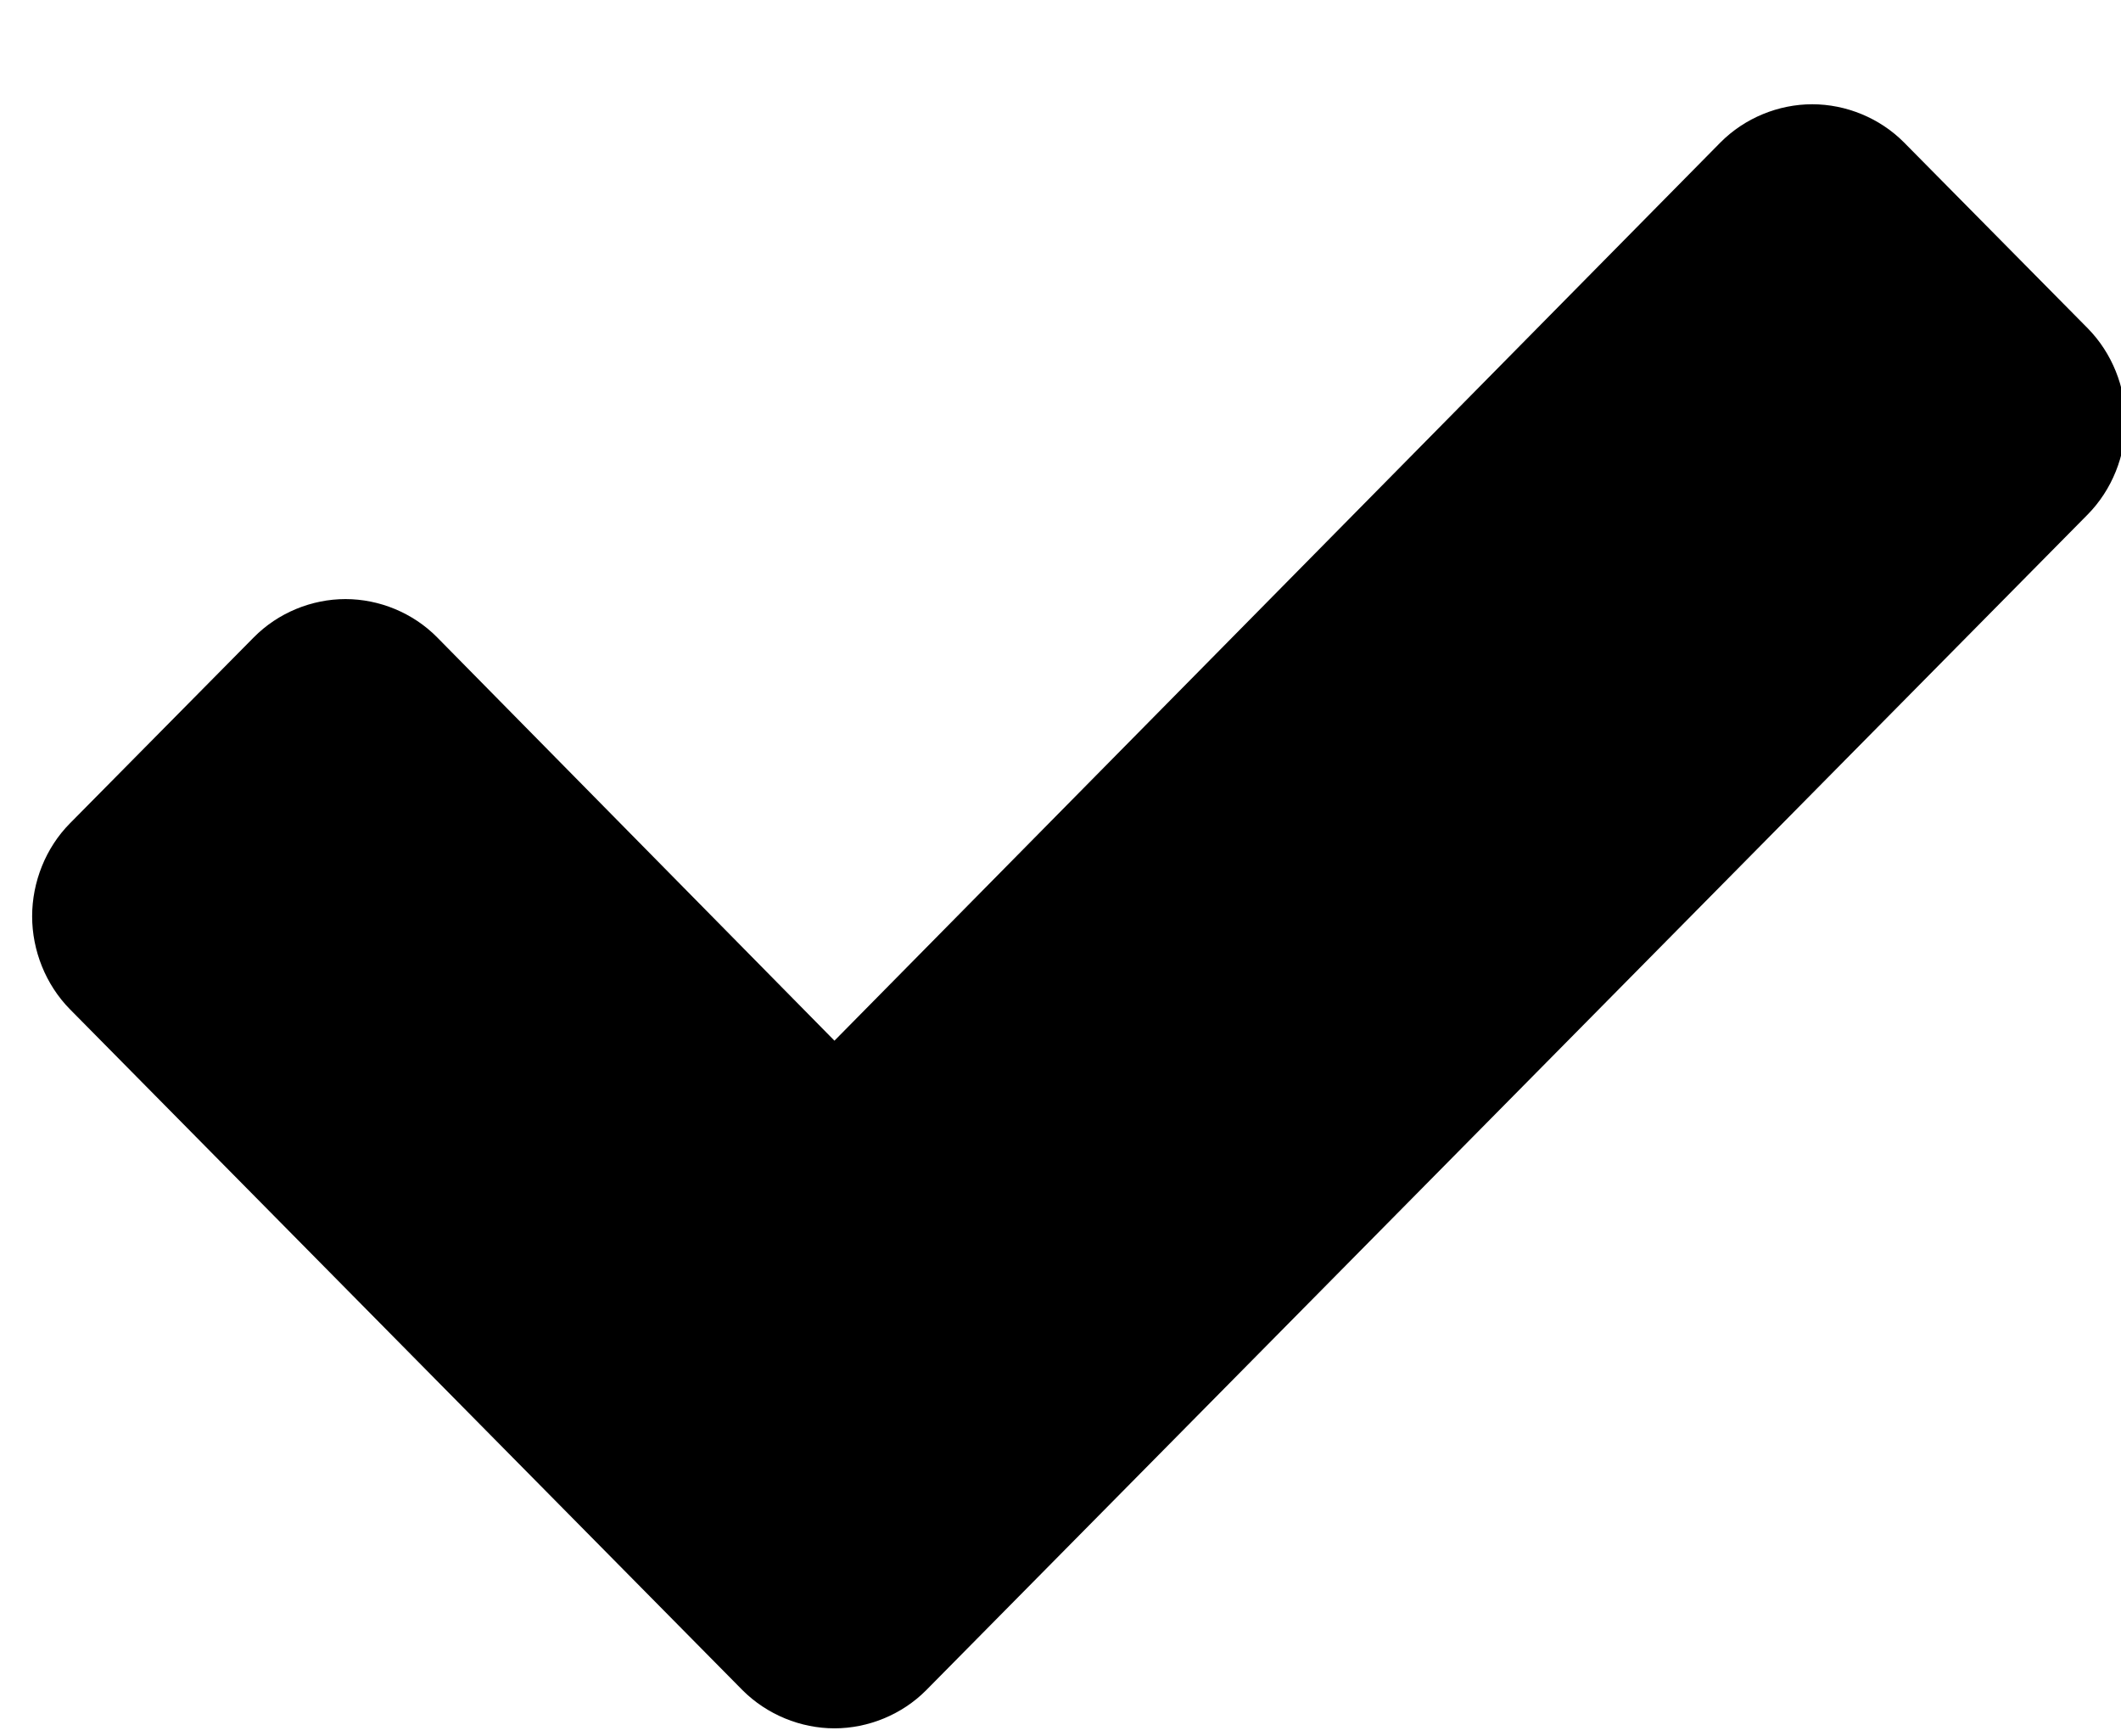
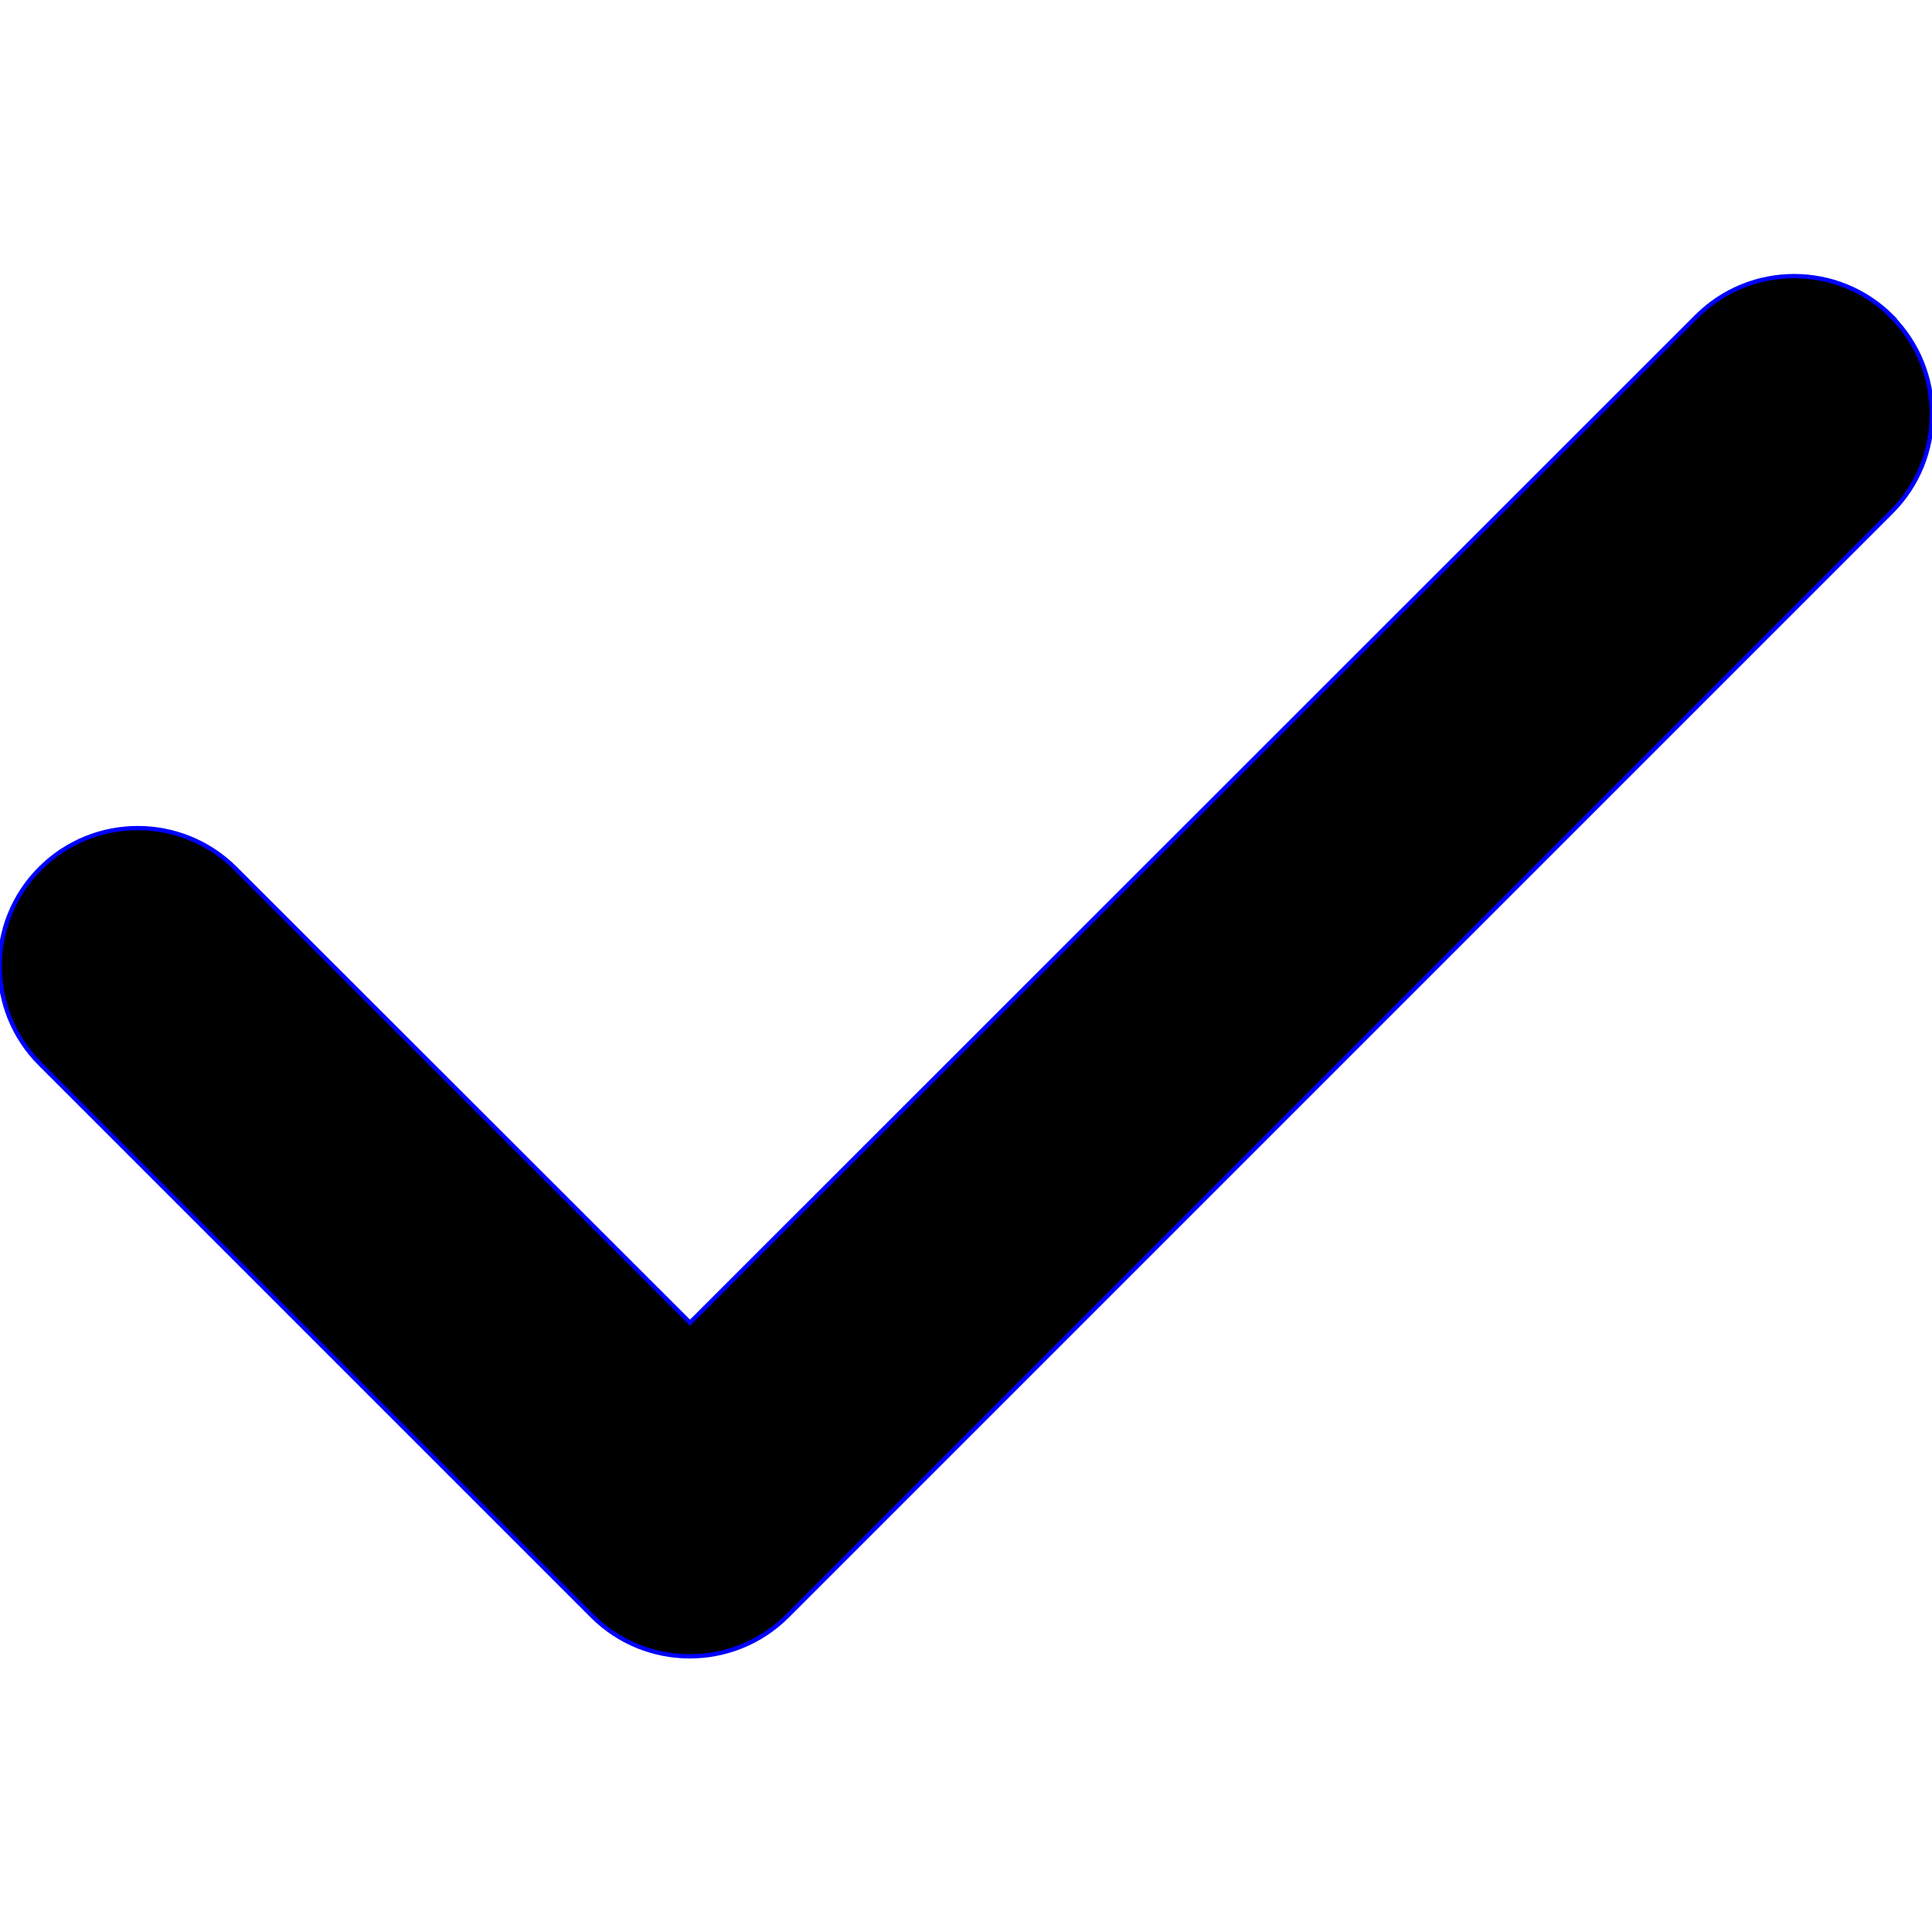
- <svg xmlns="http://www.w3.org/2000/svg" width="11px" height="9px" viewBox="0 0 11 9" version="1.1">
-   <g id="Symbols" stroke="none" stroke-width="1" fill="none" fill-rule="evenodd">
-     <g id="Tables-/-Claims-/-Completed-Step" transform="translate(-9, -10)">
-       <g id="Icons-/-Font-Awesome-/-white-/-fa-check" transform="translate(9.166667, 10.16667)" fill="#000">
-         <path d="M10.857,2.018 C10.857,2.196 10.787,2.373 10.661,2.501 L4.637,8.598 C4.511,8.725 4.336,8.796 4.161,8.796 C3.986,8.796 3.811,8.725 3.684,8.598 L0.196,5.067 C0.07,4.939 0,4.762 0,4.585 C0,4.408 0.07,4.23 0.196,4.103 L1.149,3.139 C1.275,3.011 1.45,2.94 1.625,2.94 C1.8,2.94 1.975,3.011 2.101,3.139 L4.161,5.23 L8.756,0.572 C8.882,0.445 9.057,0.374 9.232,0.374 C9.407,0.374 9.582,0.445 9.708,0.572 L10.661,1.536 C10.787,1.664 10.857,1.841 10.857,2.018 Z" id="icon" />
-       </g>
-     </g>
-   </g>
+ <svg xmlns="http://www.w3.org/2000/svg" viewBox="0 32 448 448">
+   <path fill="#000" stroke="#00F" stroke-width="1" d="M438.6 105.4c12.5 12.5 12.5 32.8 0 45.3l-256 256c-12.5 12.5-32.8 12.5-45.3 0l-128-128c-12.5-12.5-12.5-32.8 0-45.3s32.8-12.5 45.3 0L160 338.7 393.4 105.4c12.5-12.5 32.8-12.5 45.3 0z" />
</svg>
